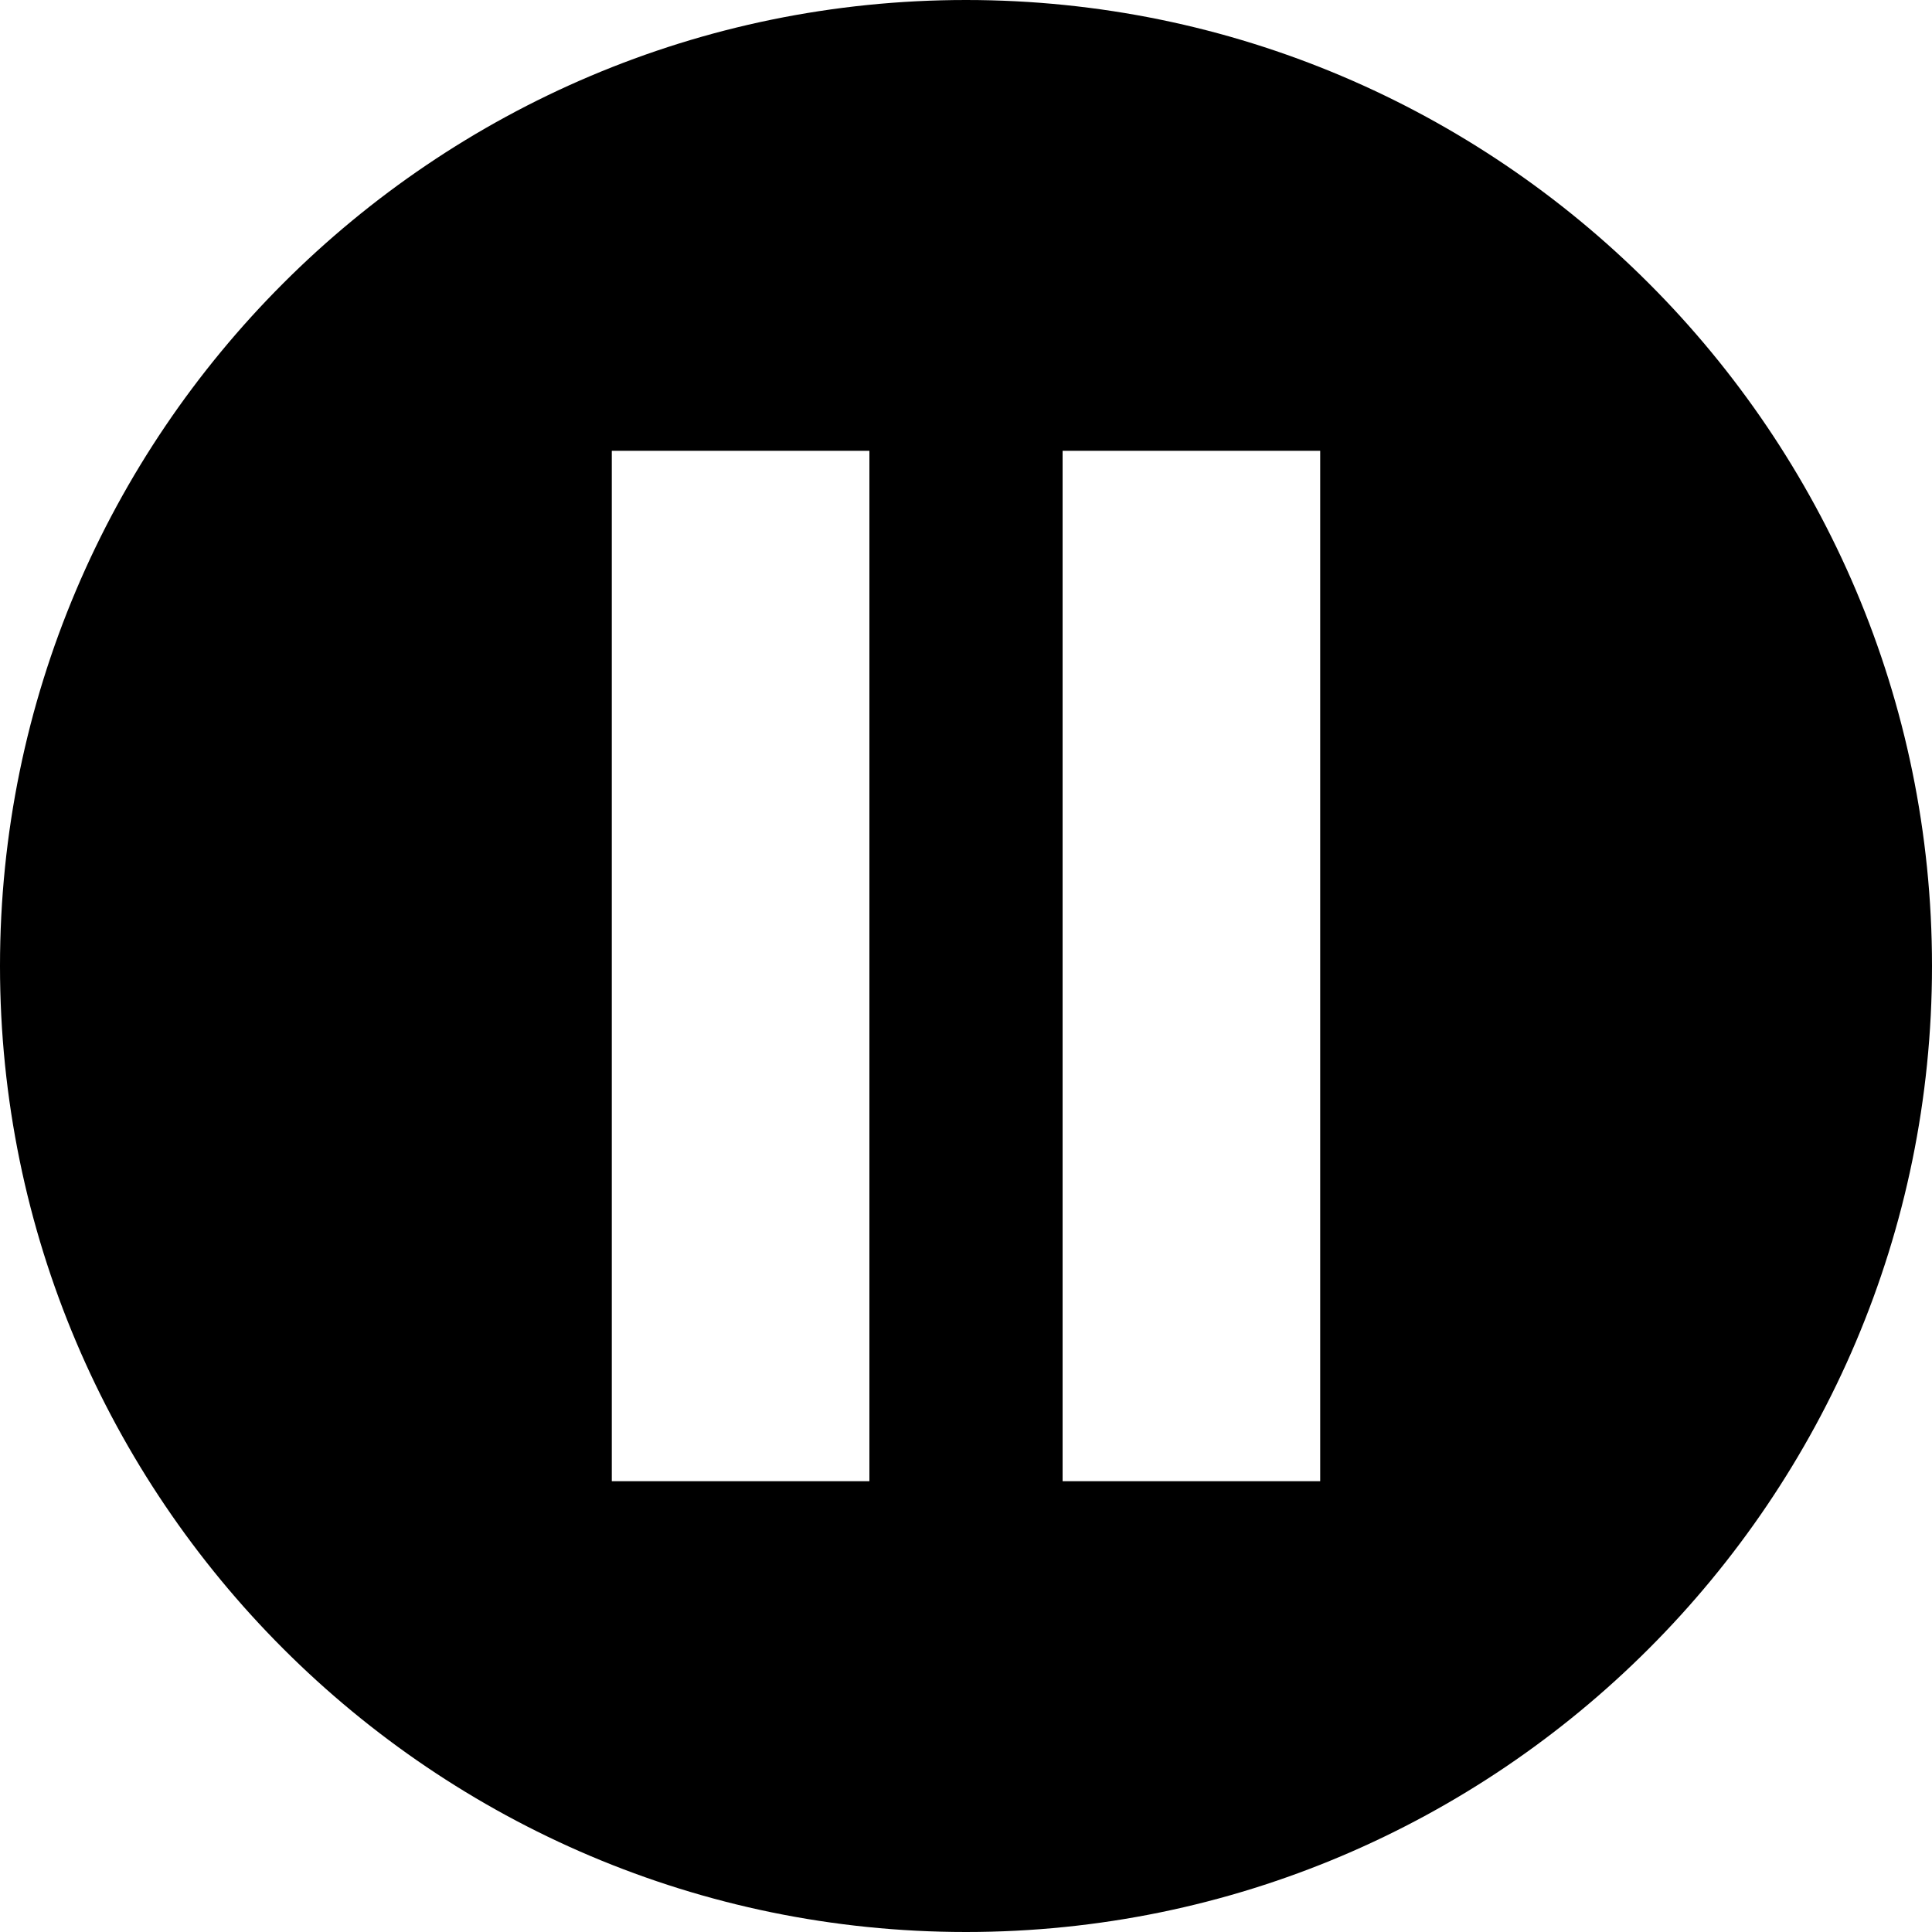
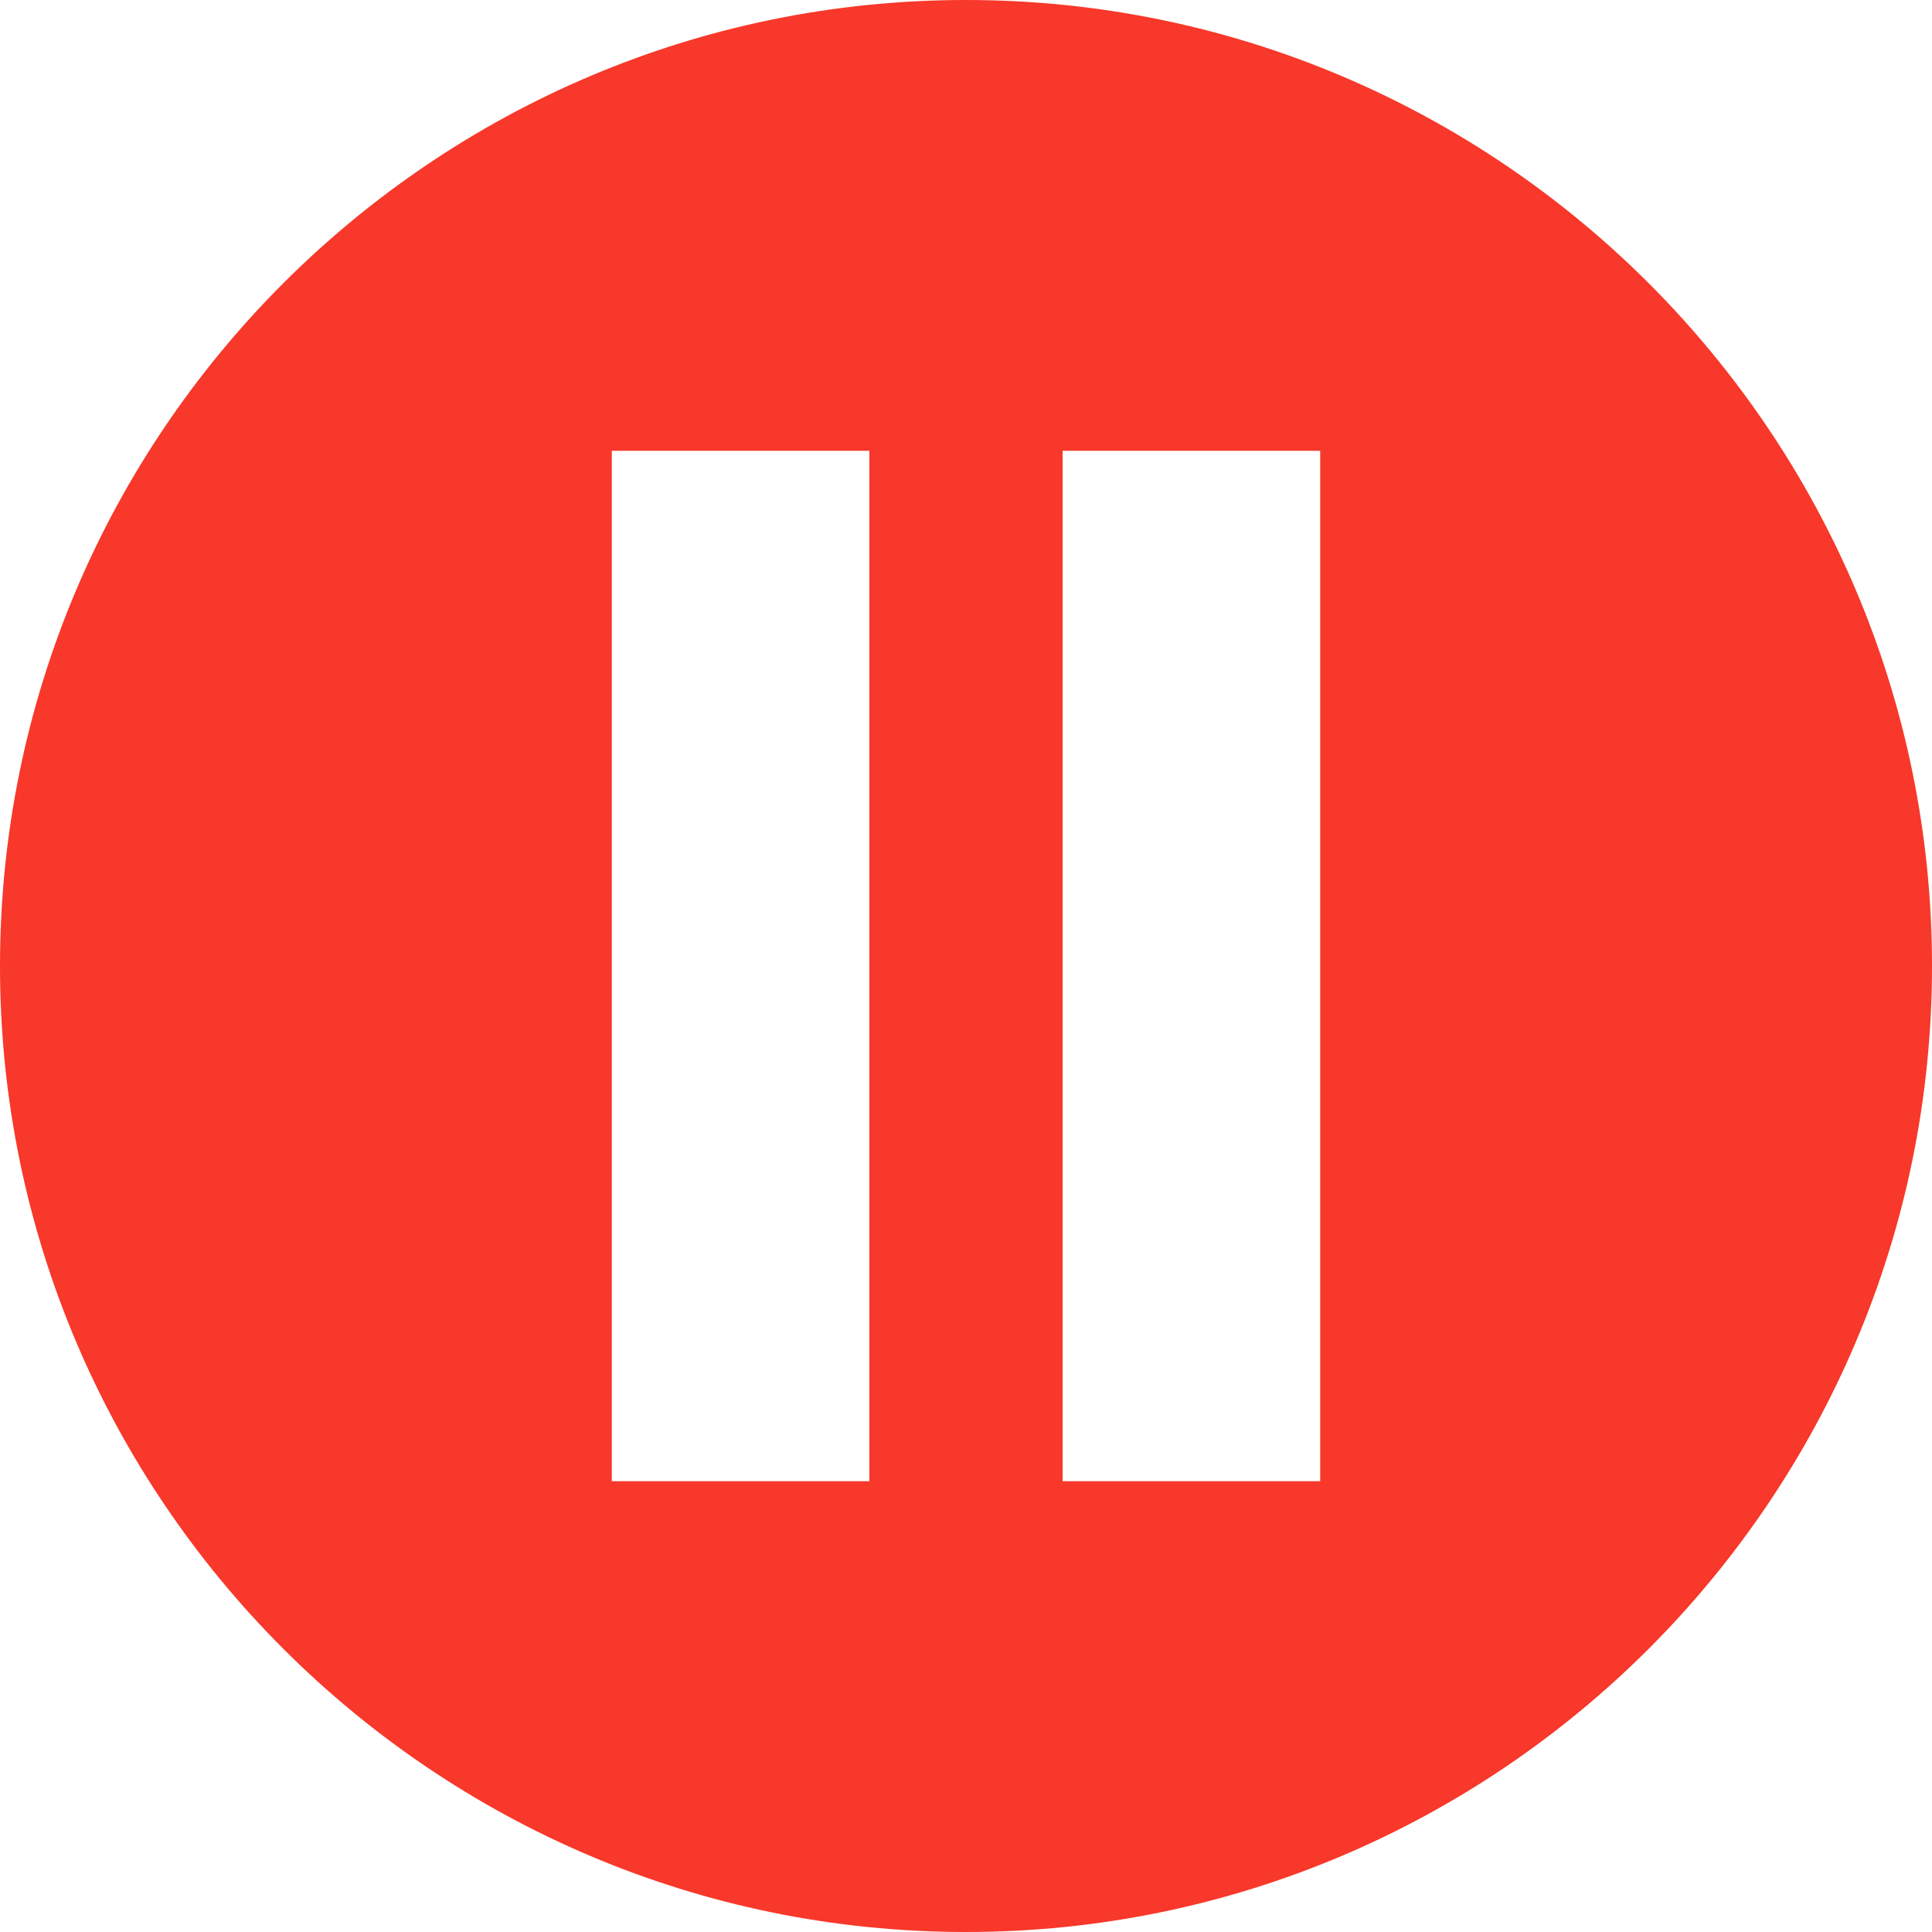
<svg xmlns="http://www.w3.org/2000/svg" version="1.1" id="Capa_1" x="0px" y="0px" viewBox="0 0 60 60" style="enable-background:new 0 0 60 60;" xml:space="preserve">
-   <path d="M30,0C13.458,0,0,13.458,0,30s13.458,30,30,30s30-13.458,30-30S46.542,0,30,0z M27,46h-8V14h8V46z M41,46h-8V14h8V46z" />
+   <path fill="#f7382a" d="M30,0C13.458,0,0,13.458,0,30s13.458,30,30,30s30-13.458,30-30S46.542,0,30,0z M27,46h-8V14h8V46z M41,46h-8V14h8V46z" />
  <g>
</g>
  <g>
</g>
  <g>
</g>
  <g>
</g>
  <g>
</g>
  <g>
</g>
  <g>
</g>
  <g>
</g>
  <g>
</g>
  <g>
</g>
  <g>
</g>
  <g>
</g>
  <g>
</g>
  <g>
</g>
  <g>
</g>
</svg>
